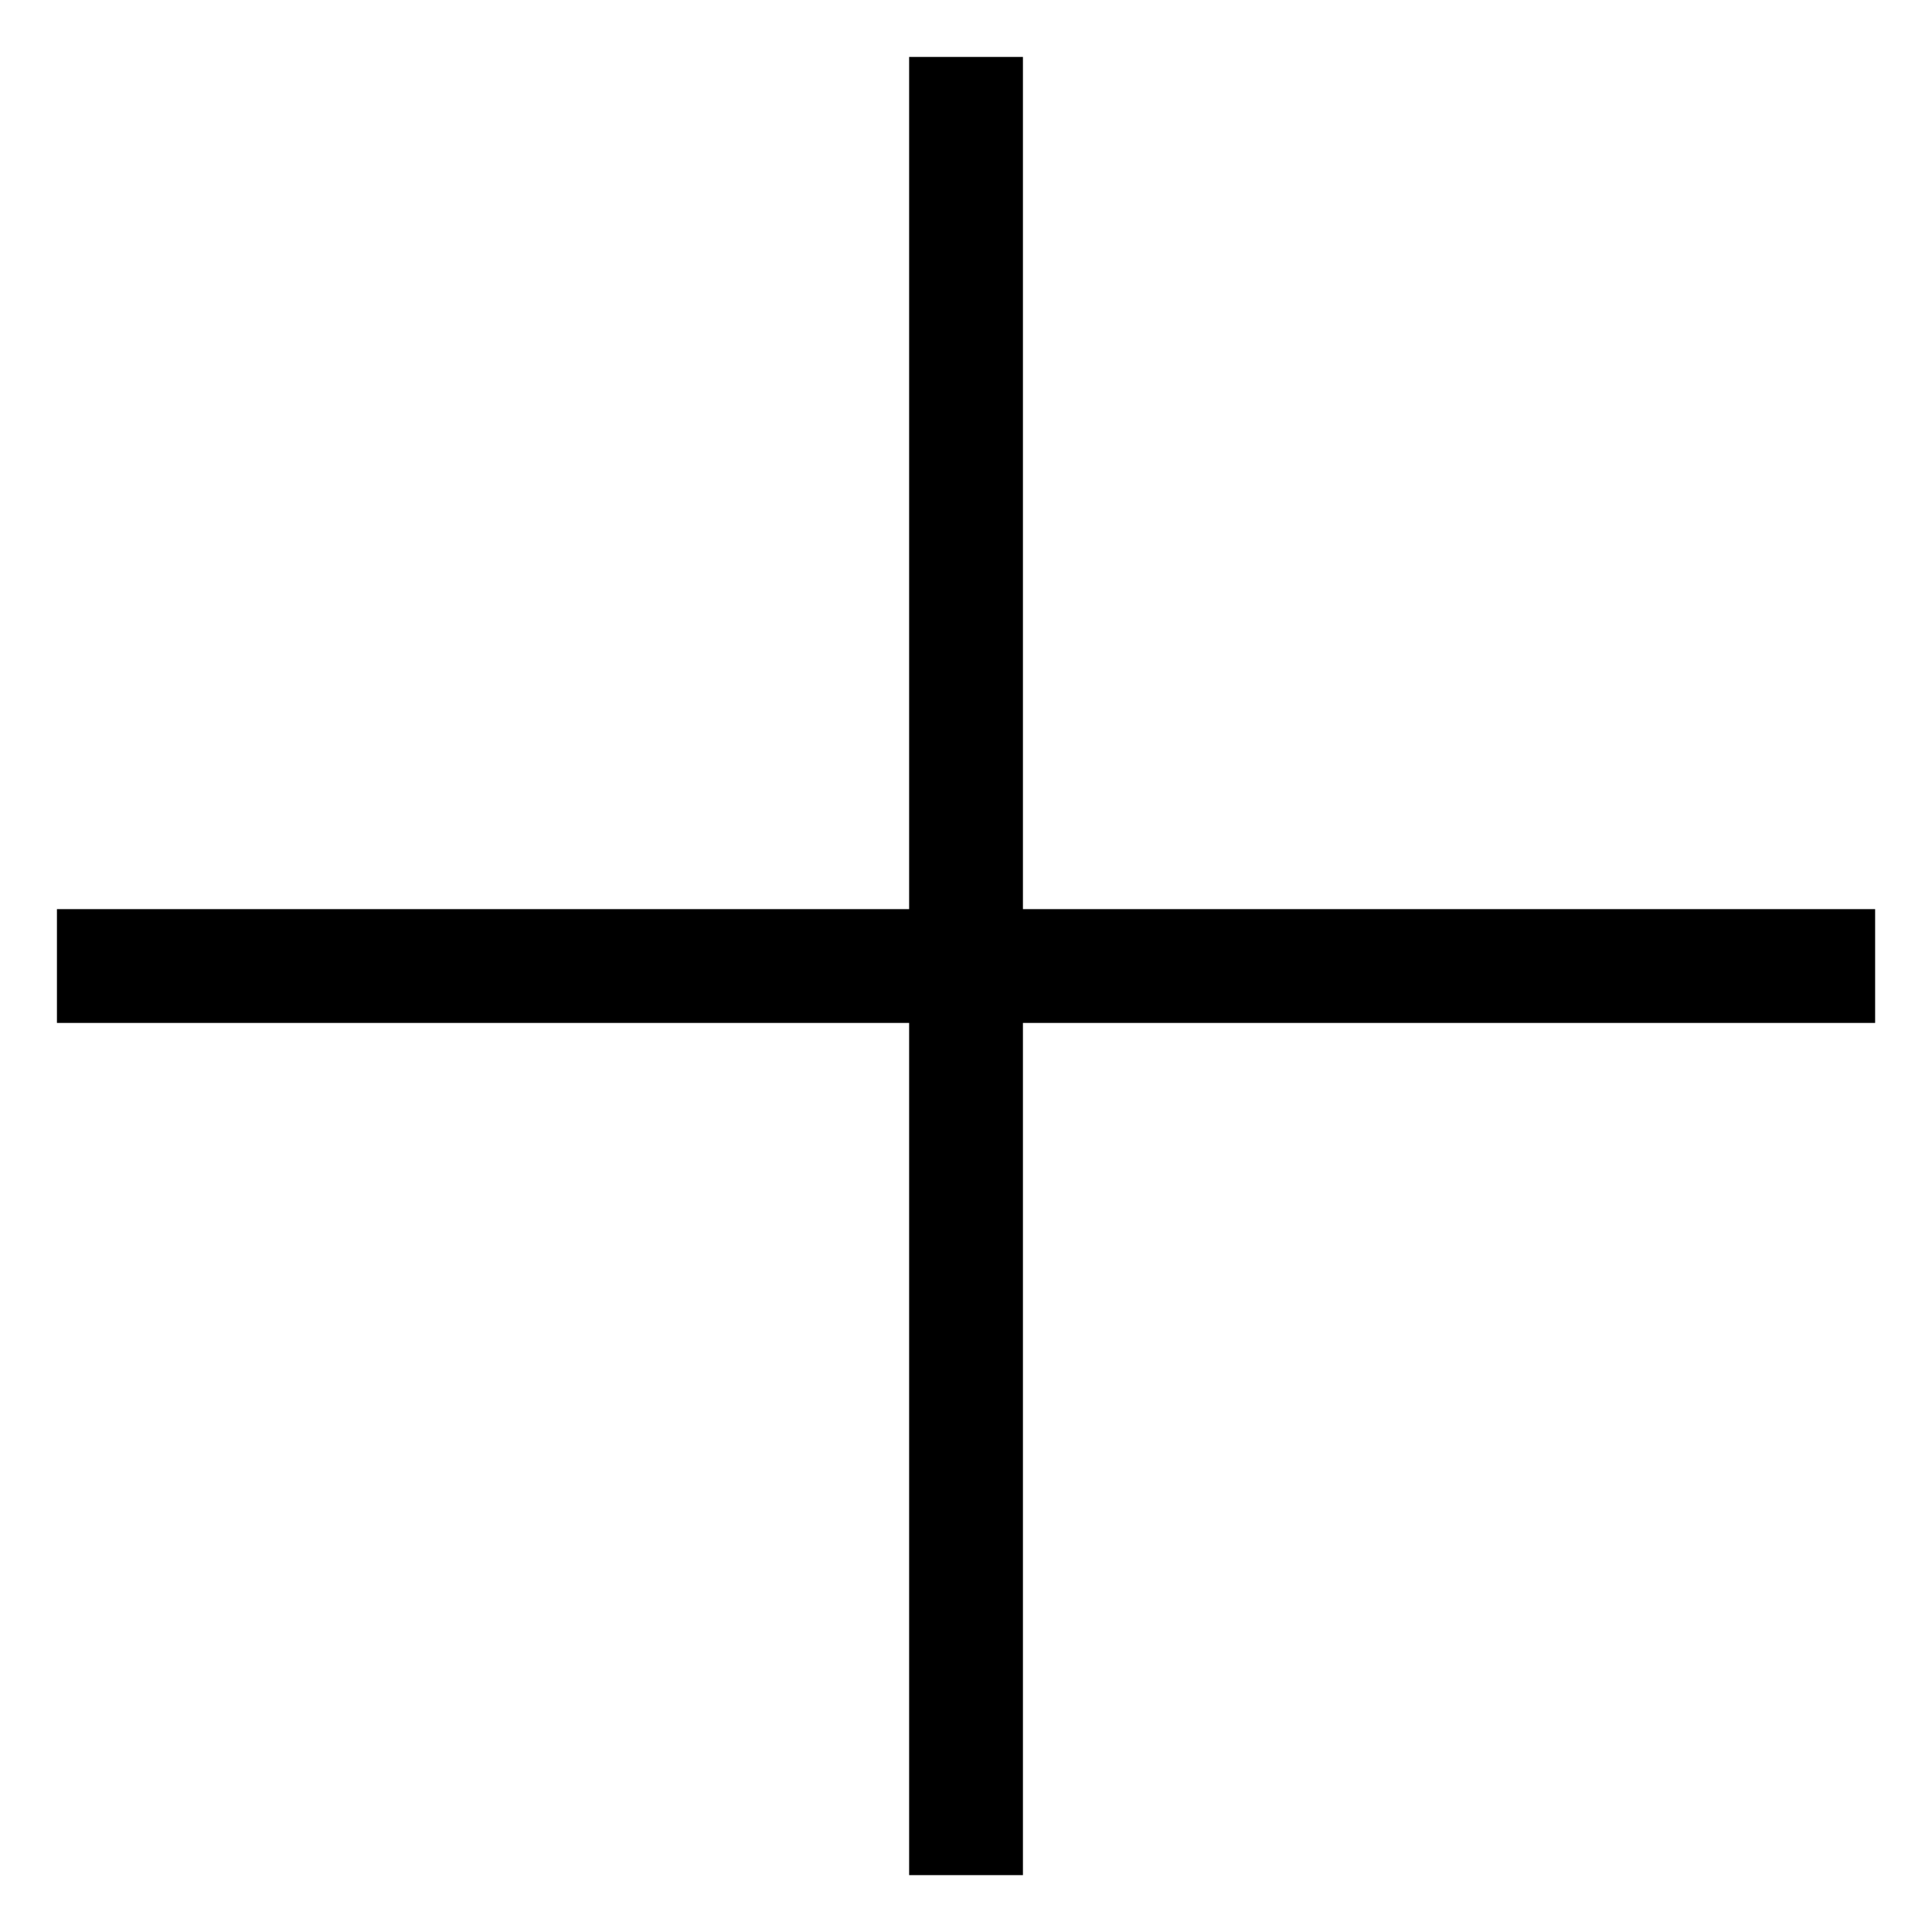
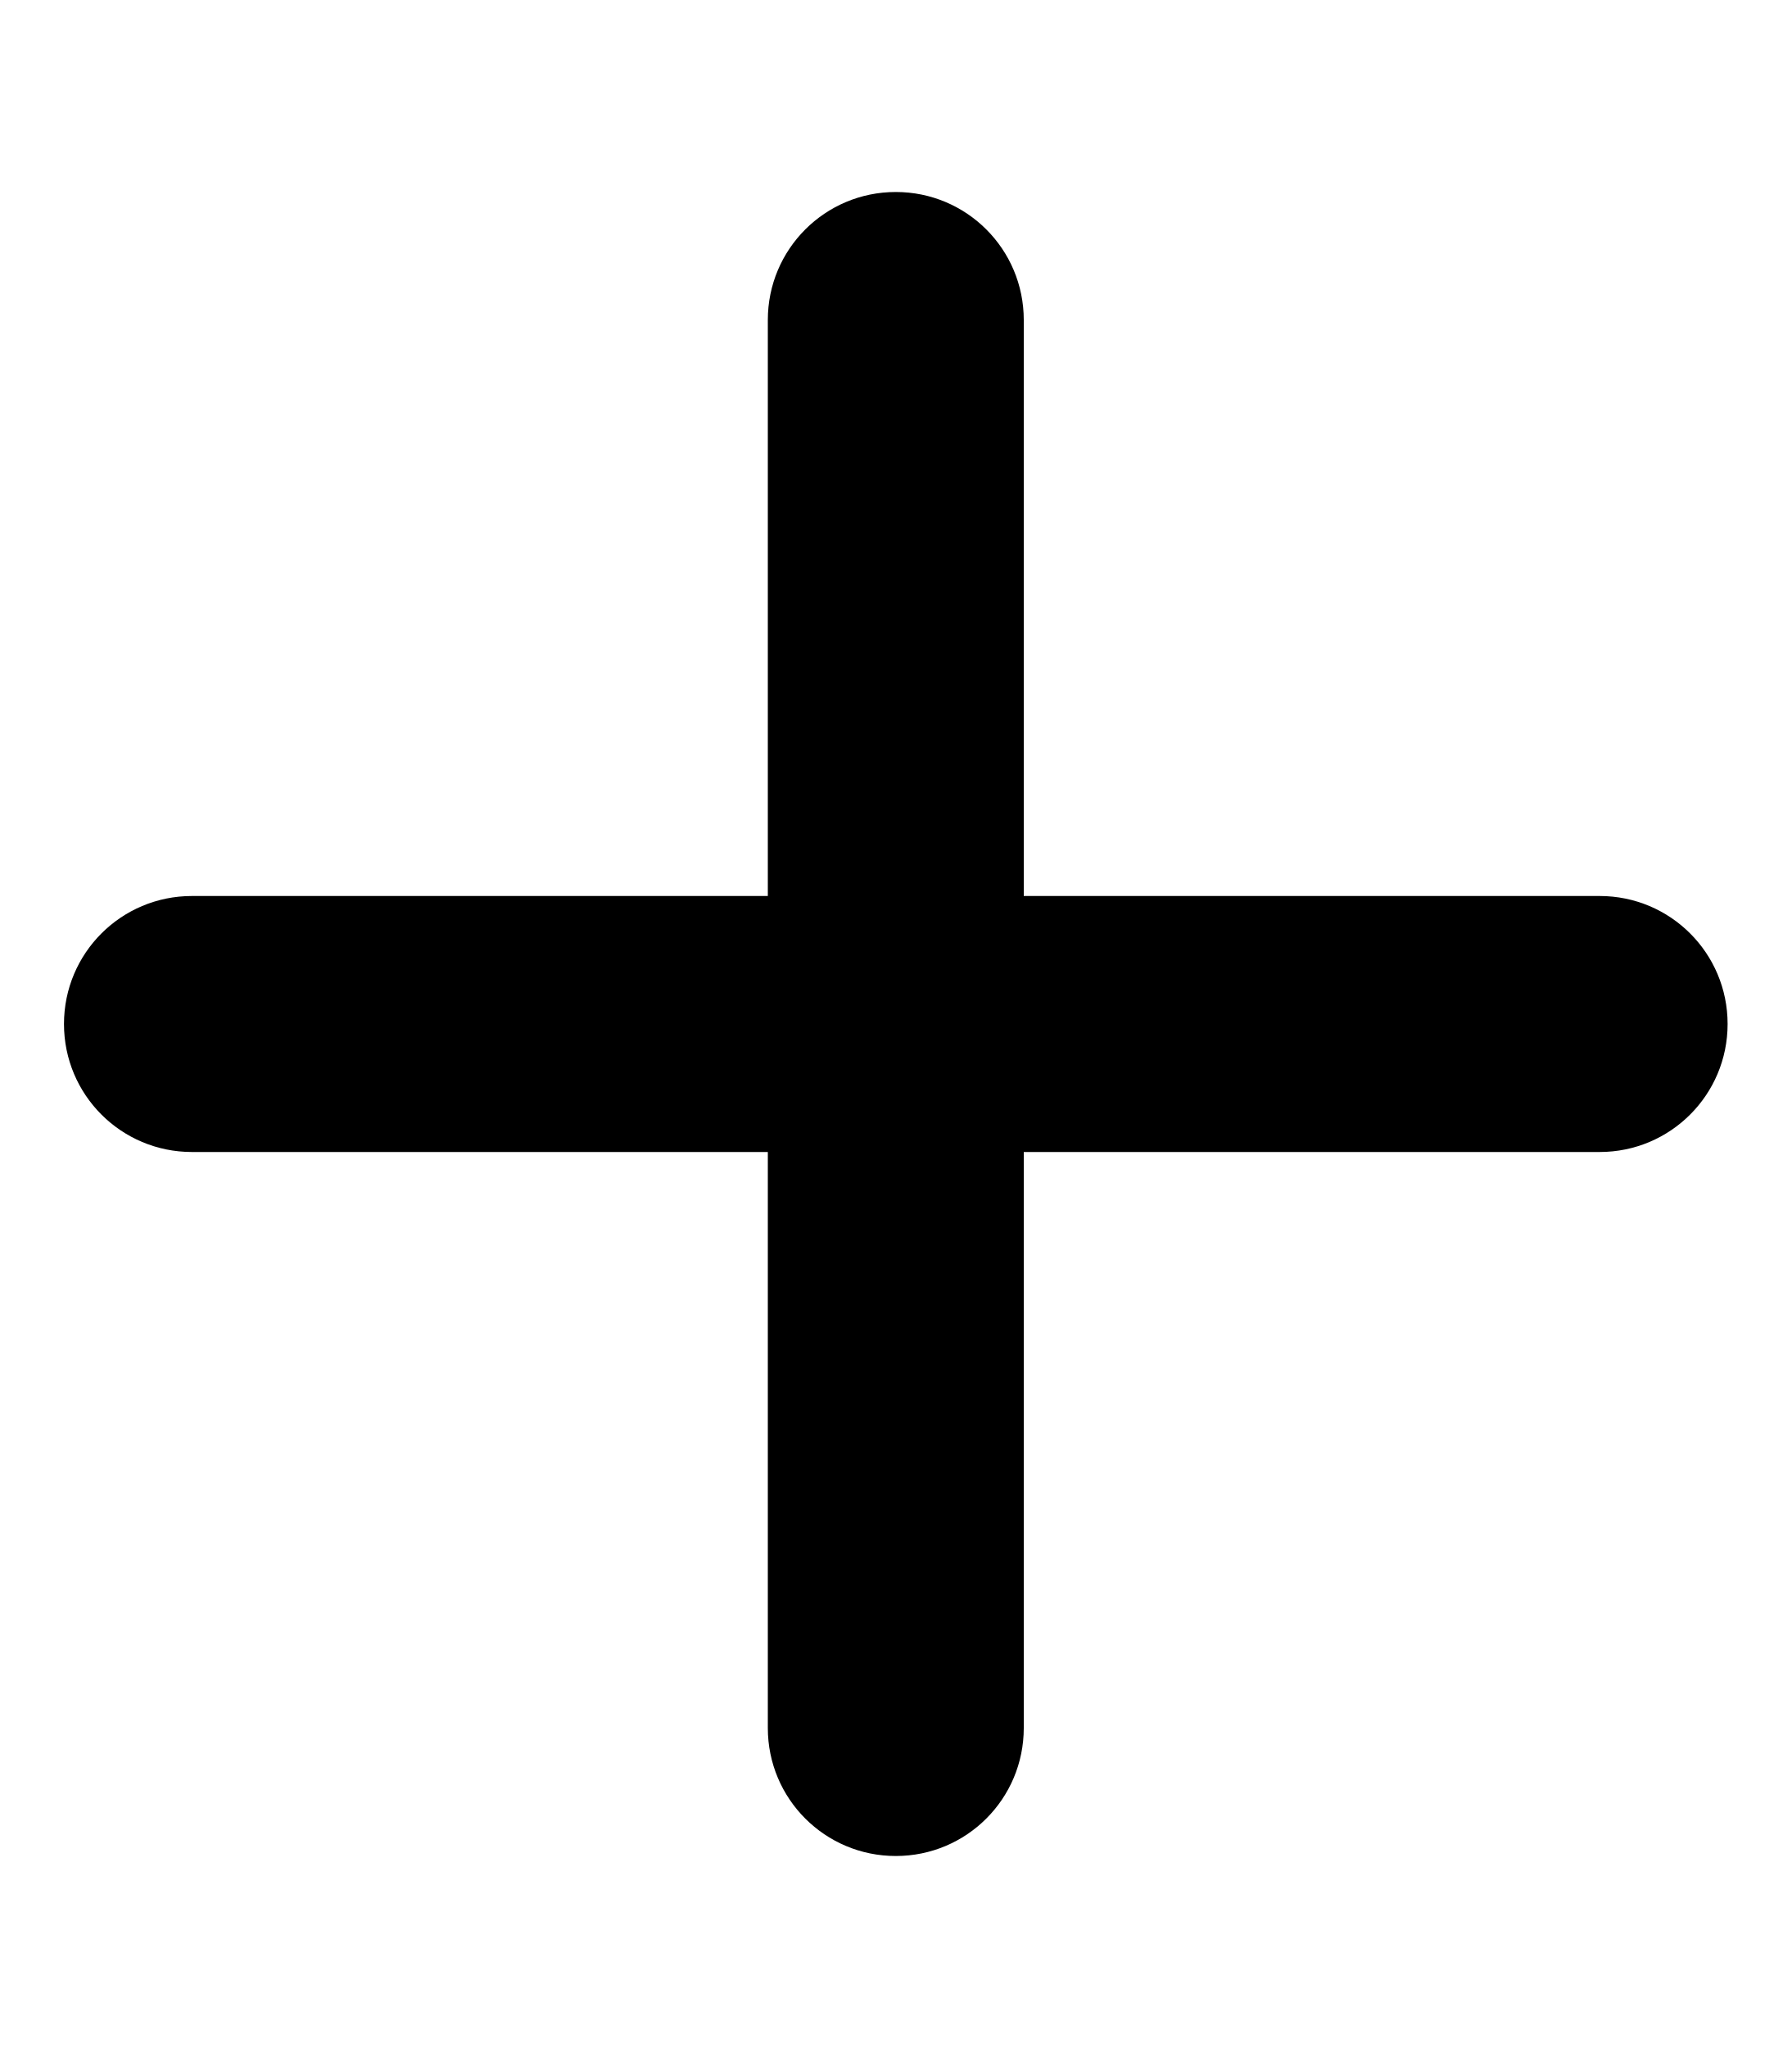
- <svg xmlns="http://www.w3.org/2000/svg" version="1.1" width="32" height="32" viewBox="0 0 32 32">
-   <path d="M16.943 0.943h-1.885v14.115h-14.115v1.885h14.115v14.115h1.885v-14.115h14.115v-1.885h-14.115v-14.115z" />
+ <svg xmlns="http://www.w3.org/2000/svg" viewBox="0 0 448 512">
+   <path d="M256 80c0-17.7-14.3-32-32-32s-32 14.3-32 32l0 144L48 224c-17.7 0-32 14.3-32 32s14.3 32 32 32l144 0 0 144c0 17.7 14.3 32 32 32s32-14.3 32-32l0-144 144 0c17.7 0 32-14.3 32-32s-14.3-32-32-32l-144 0 0-144z" />
</svg>
